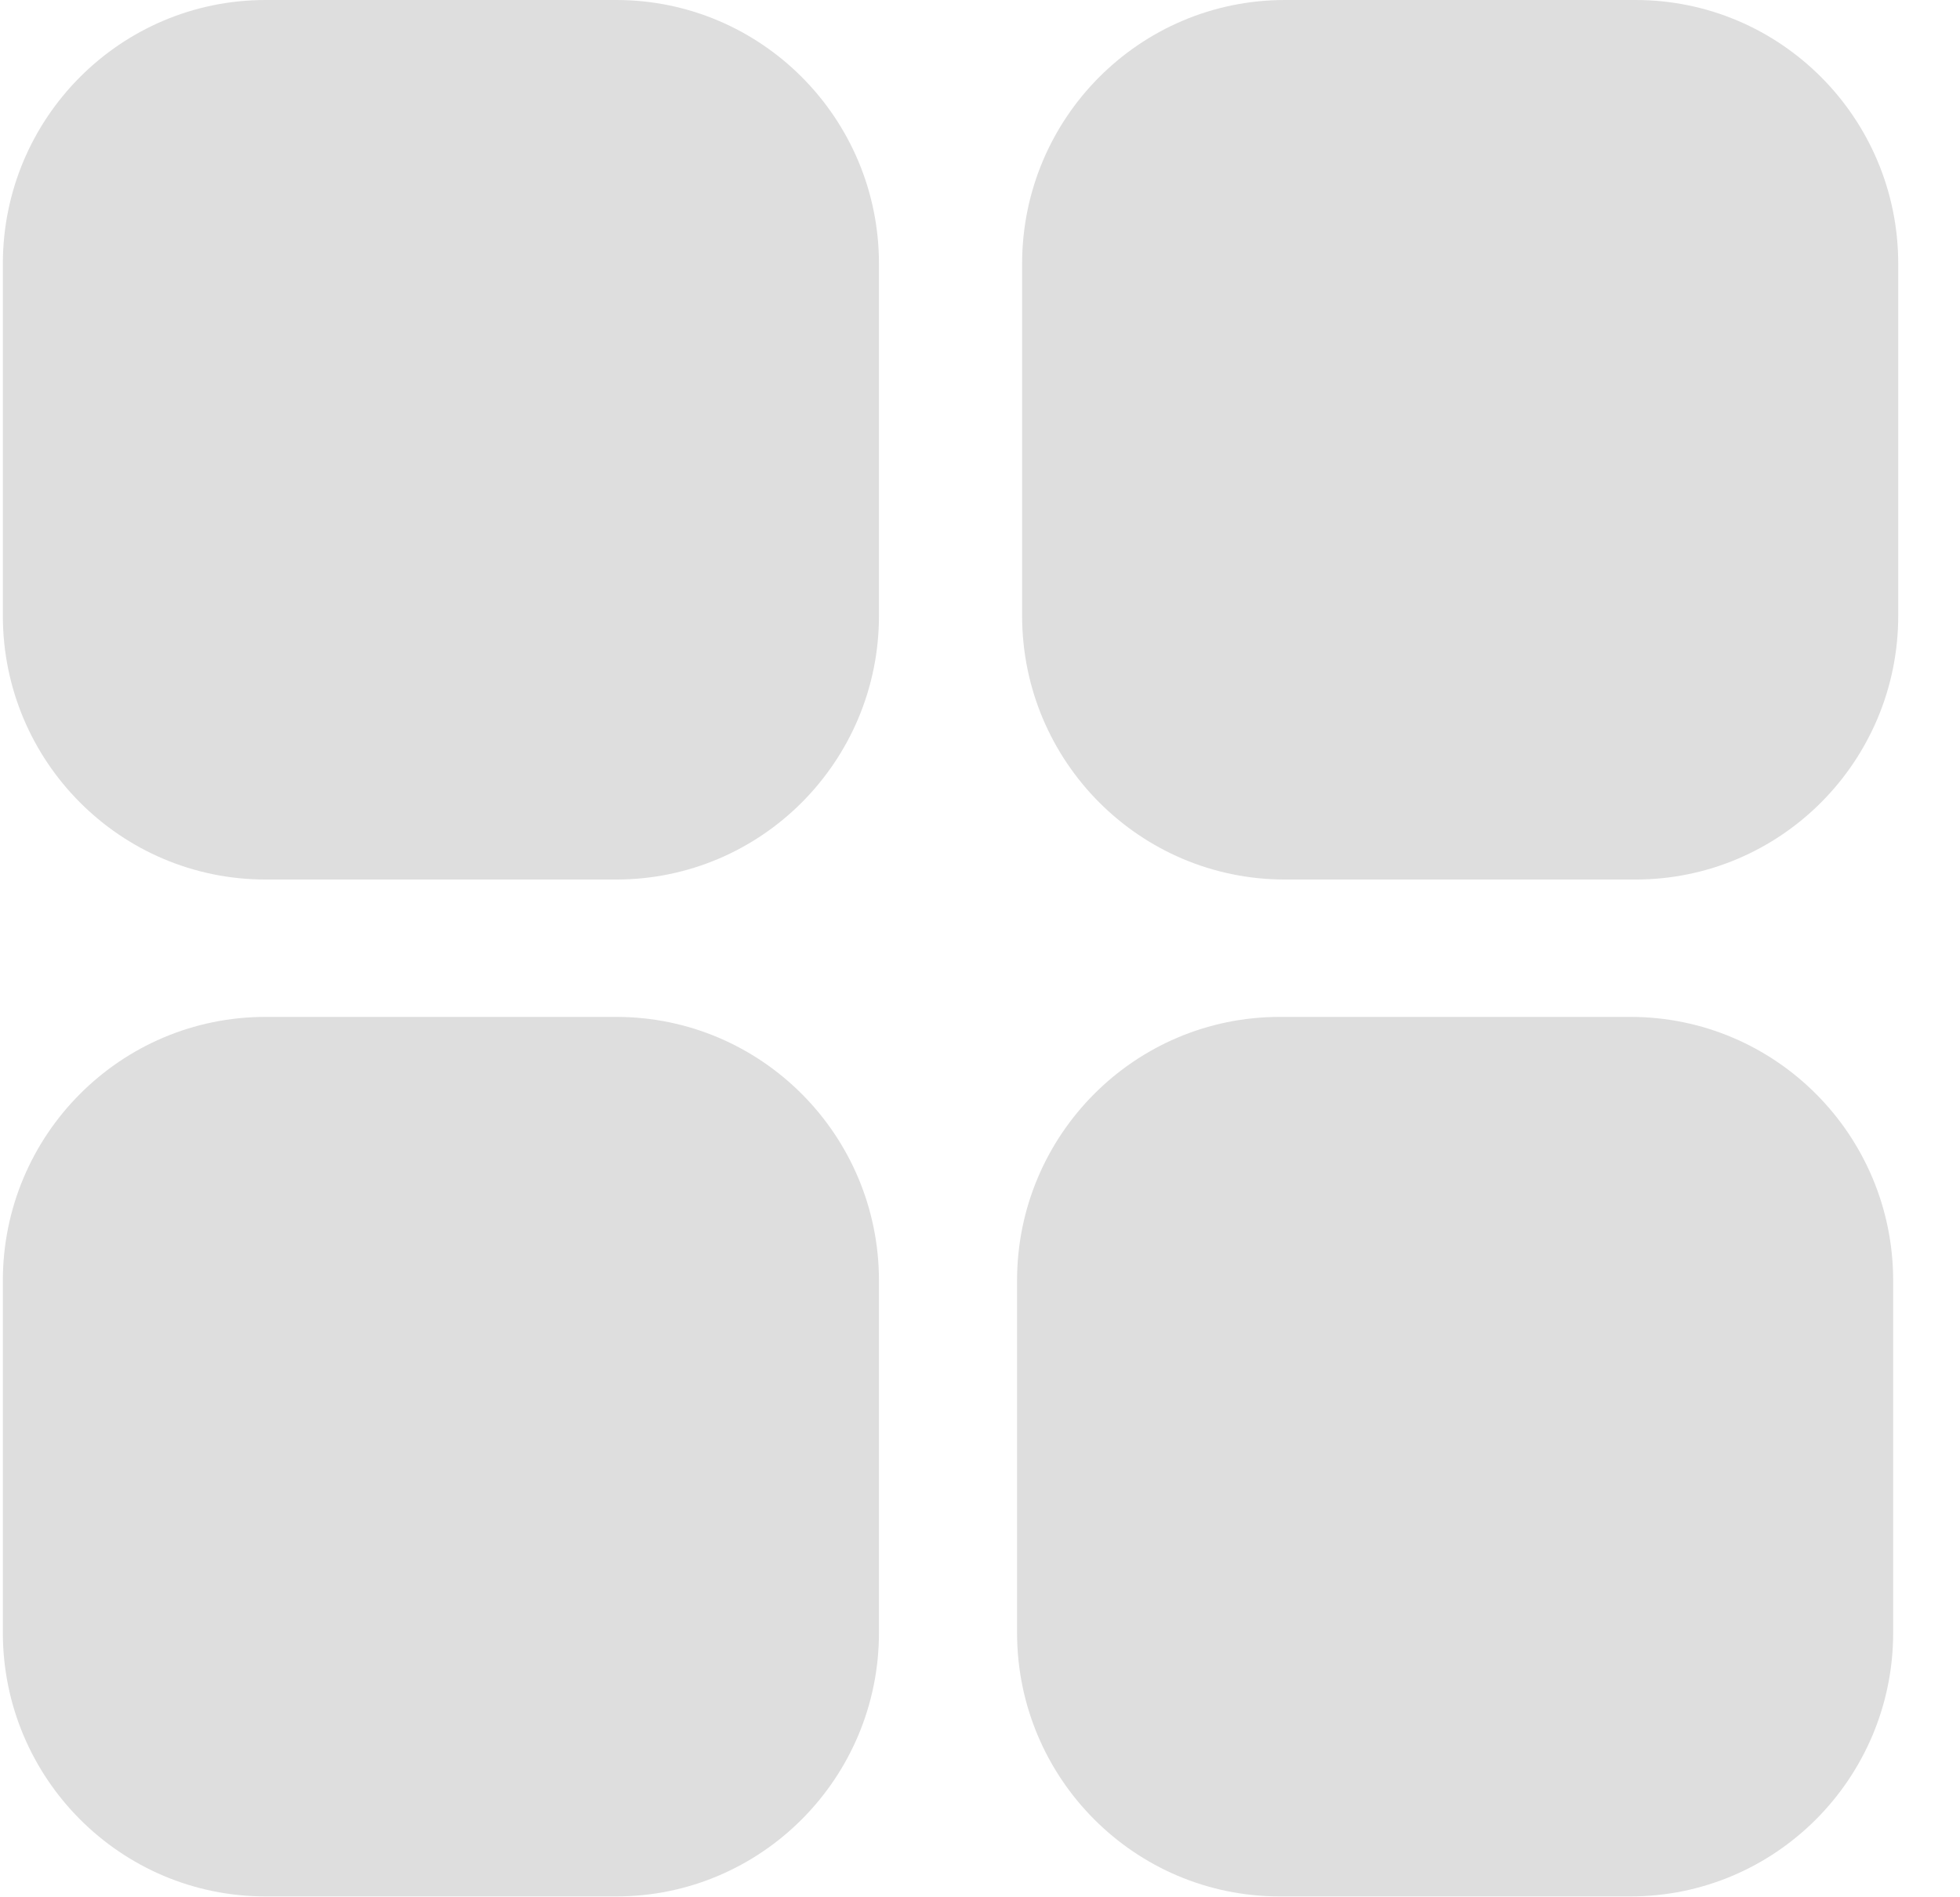
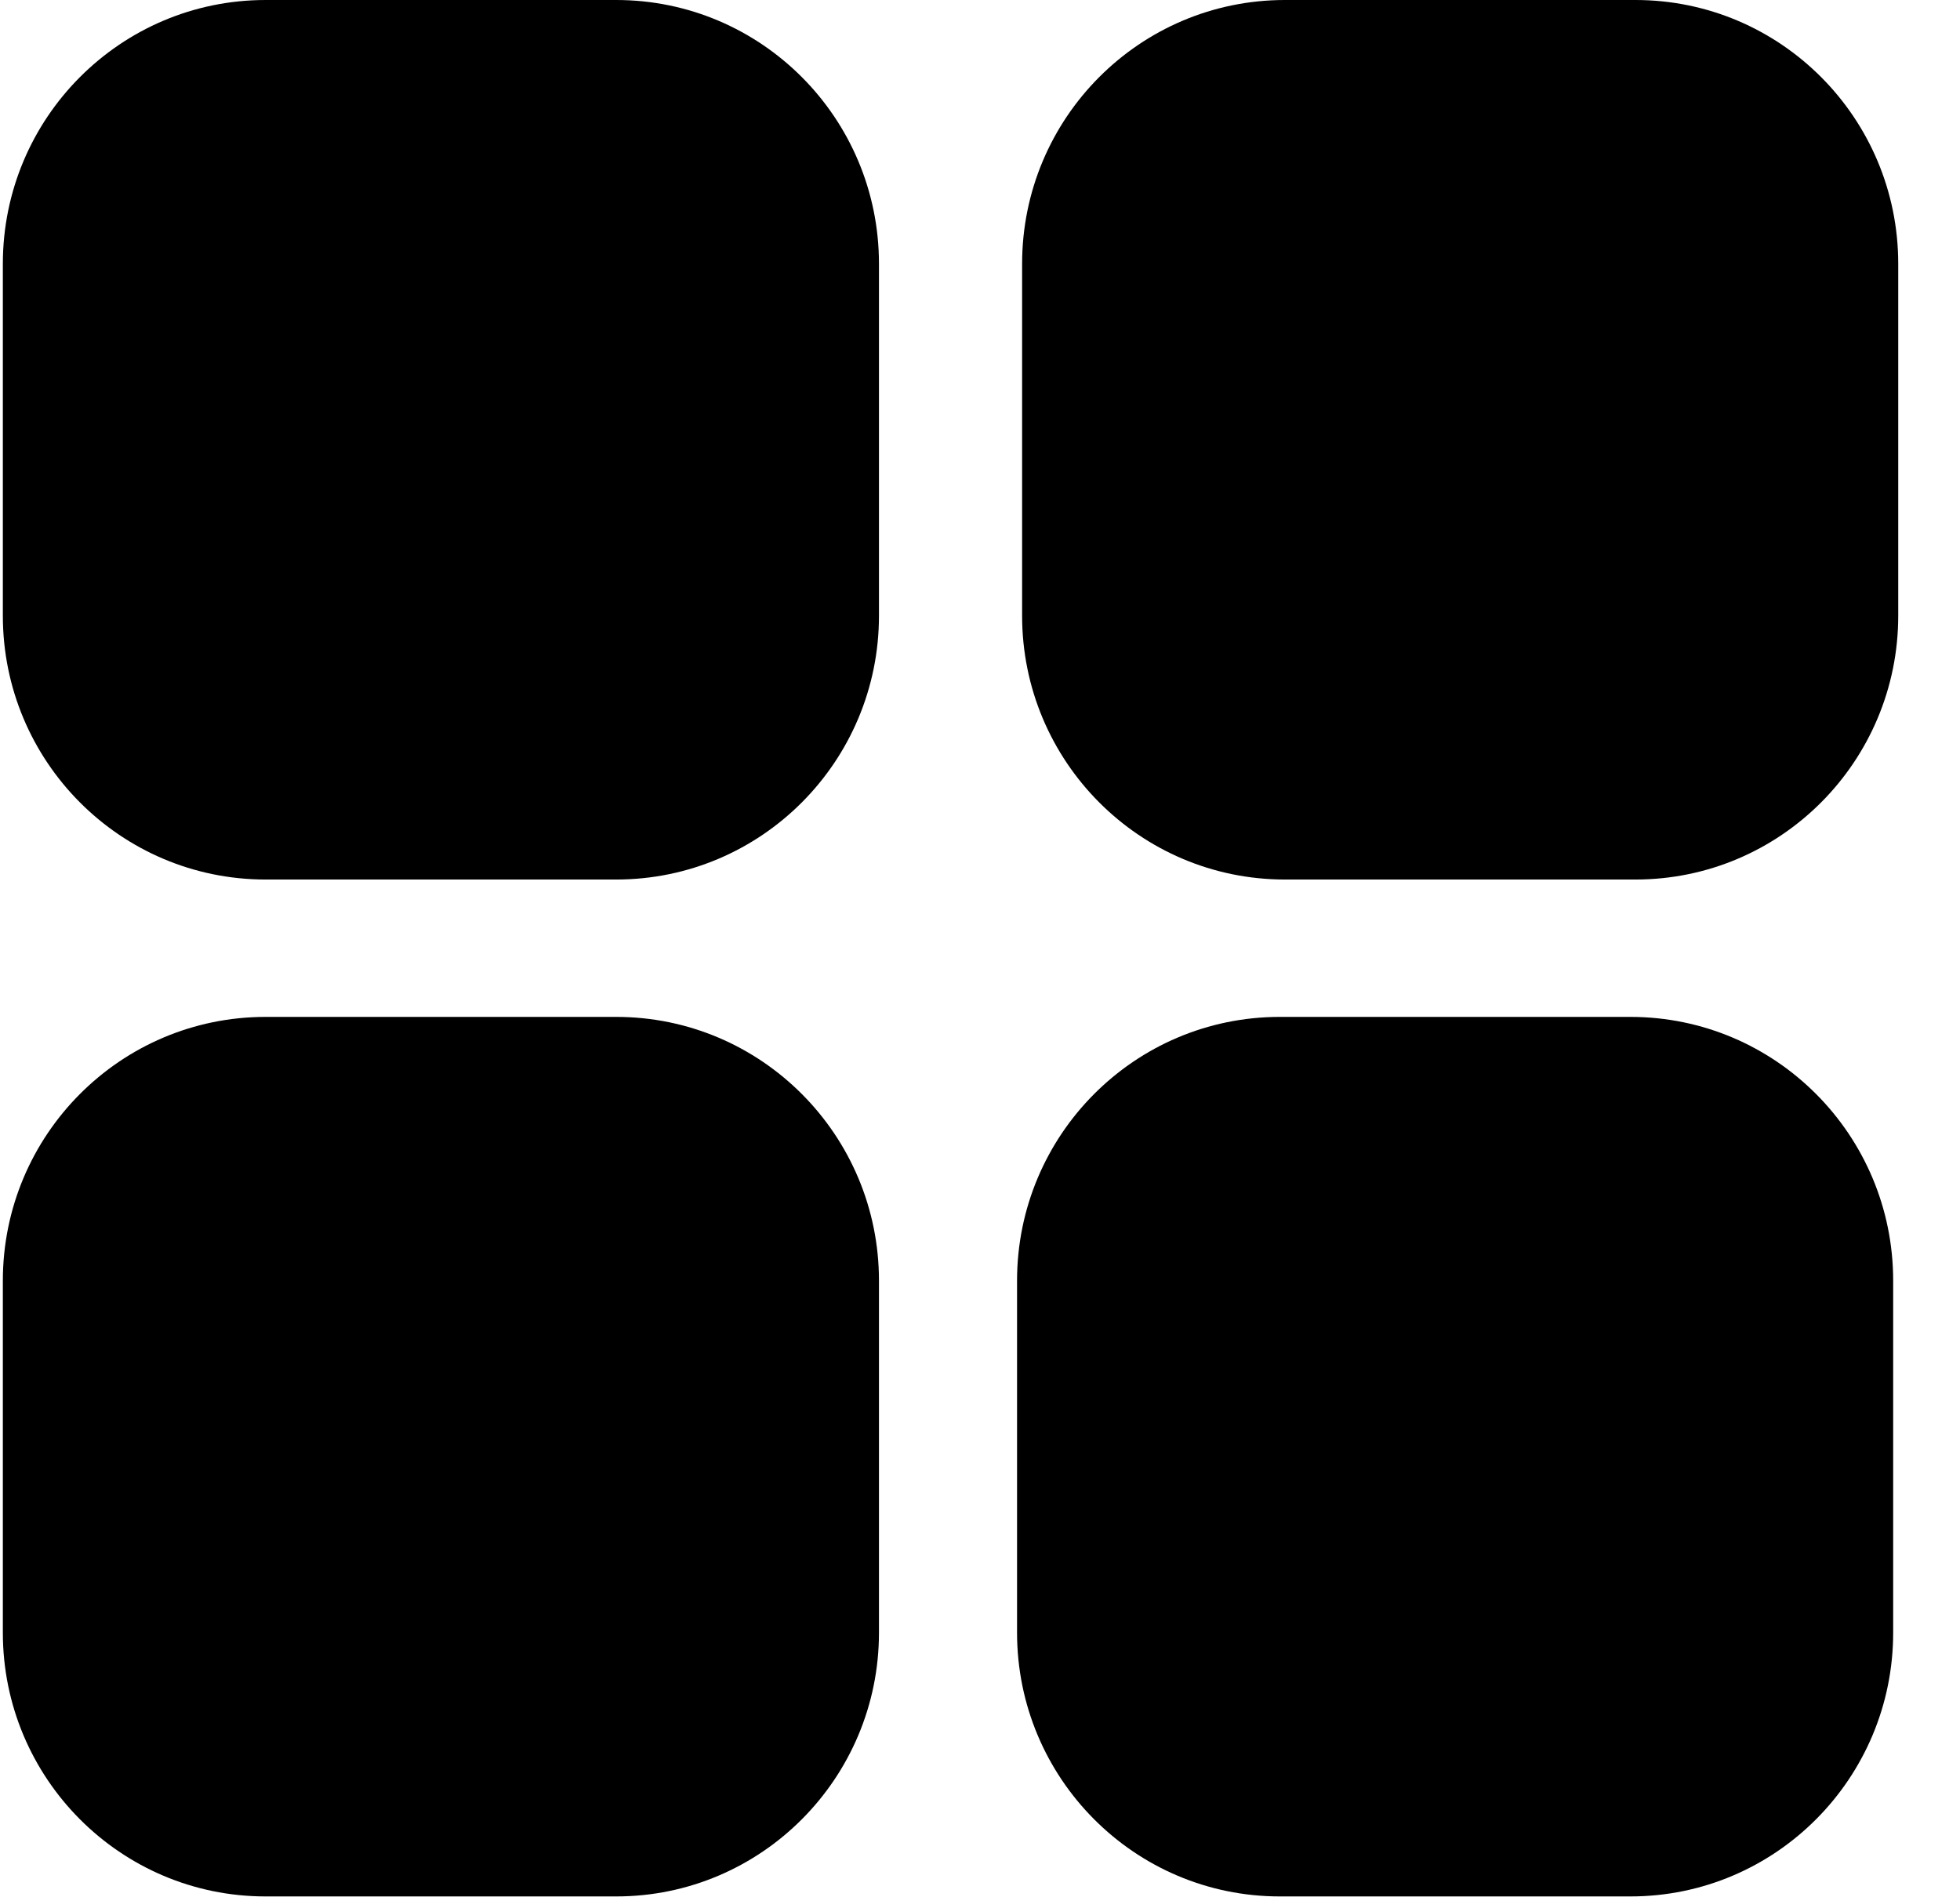
<svg xmlns="http://www.w3.org/2000/svg" width="31" height="30" viewBox="0 0 31 30" fill="none">
-   <path fill-rule="evenodd" clip-rule="evenodd" d="M4.201 0H9.746C12.041 0 13.902 1.868 13.902 4.173V9.74C13.902 12.045 12.041 13.913 9.746 13.913H4.201C1.905 13.913 0.045 12.045 0.045 9.74V4.173C0.045 1.868 1.905 0 4.201 0ZM4.201 16.086H9.746C12.041 16.086 13.902 17.954 13.902 20.259V25.826C13.902 28.13 12.041 29.999 9.746 29.999H4.201C1.905 29.999 0.045 28.13 0.045 25.826V20.259C0.045 17.954 1.905 16.086 4.201 16.086ZM25.787 16.086H20.242C17.946 16.086 16.086 17.954 16.086 20.259V25.826C16.086 28.13 17.946 29.999 20.242 29.999H25.787C28.083 29.999 29.943 28.13 29.943 25.826V20.259C29.943 17.954 28.083 16.086 25.787 16.086Z" fill="#DEDEDE" />
-   <path d="M20.323 0H25.867C28.163 0 30.023 1.868 30.023 4.173V9.74C30.023 12.044 28.163 13.913 25.867 13.913H20.323C18.026 13.913 16.166 12.044 16.166 9.74V4.173C16.166 1.868 18.026 0 20.323 0Z" fill="#DEDEDE" />
+   <path fill-rule="evenodd" clip-rule="evenodd" d="M4.201 0H9.746C12.041 0 13.902 1.868 13.902 4.173V9.74C13.902 12.045 12.041 13.913 9.746 13.913H4.201C1.905 13.913 0.045 12.045 0.045 9.74V4.173C0.045 1.868 1.905 0 4.201 0ZM4.201 16.086H9.746C12.041 16.086 13.902 17.954 13.902 20.259V25.826C13.902 28.13 12.041 29.999 9.746 29.999H4.201C1.905 29.999 0.045 28.13 0.045 25.826V20.259C0.045 17.954 1.905 16.086 4.201 16.086ZM25.787 16.086H20.242C17.946 16.086 16.086 17.954 16.086 20.259V25.826C16.086 28.13 17.946 29.999 20.242 29.999H25.787C28.083 29.999 29.943 28.13 29.943 25.826V20.259C29.943 17.954 28.083 16.086 25.787 16.086Z" fill="currentColor" />
+   <path d="M20.323 0H25.867C28.163 0 30.023 1.868 30.023 4.173V9.74C30.023 12.044 28.163 13.913 25.867 13.913H20.323C18.026 13.913 16.166 12.044 16.166 9.74V4.173C16.166 1.868 18.026 0 20.323 0Z" fill="currentColor" />
</svg>
